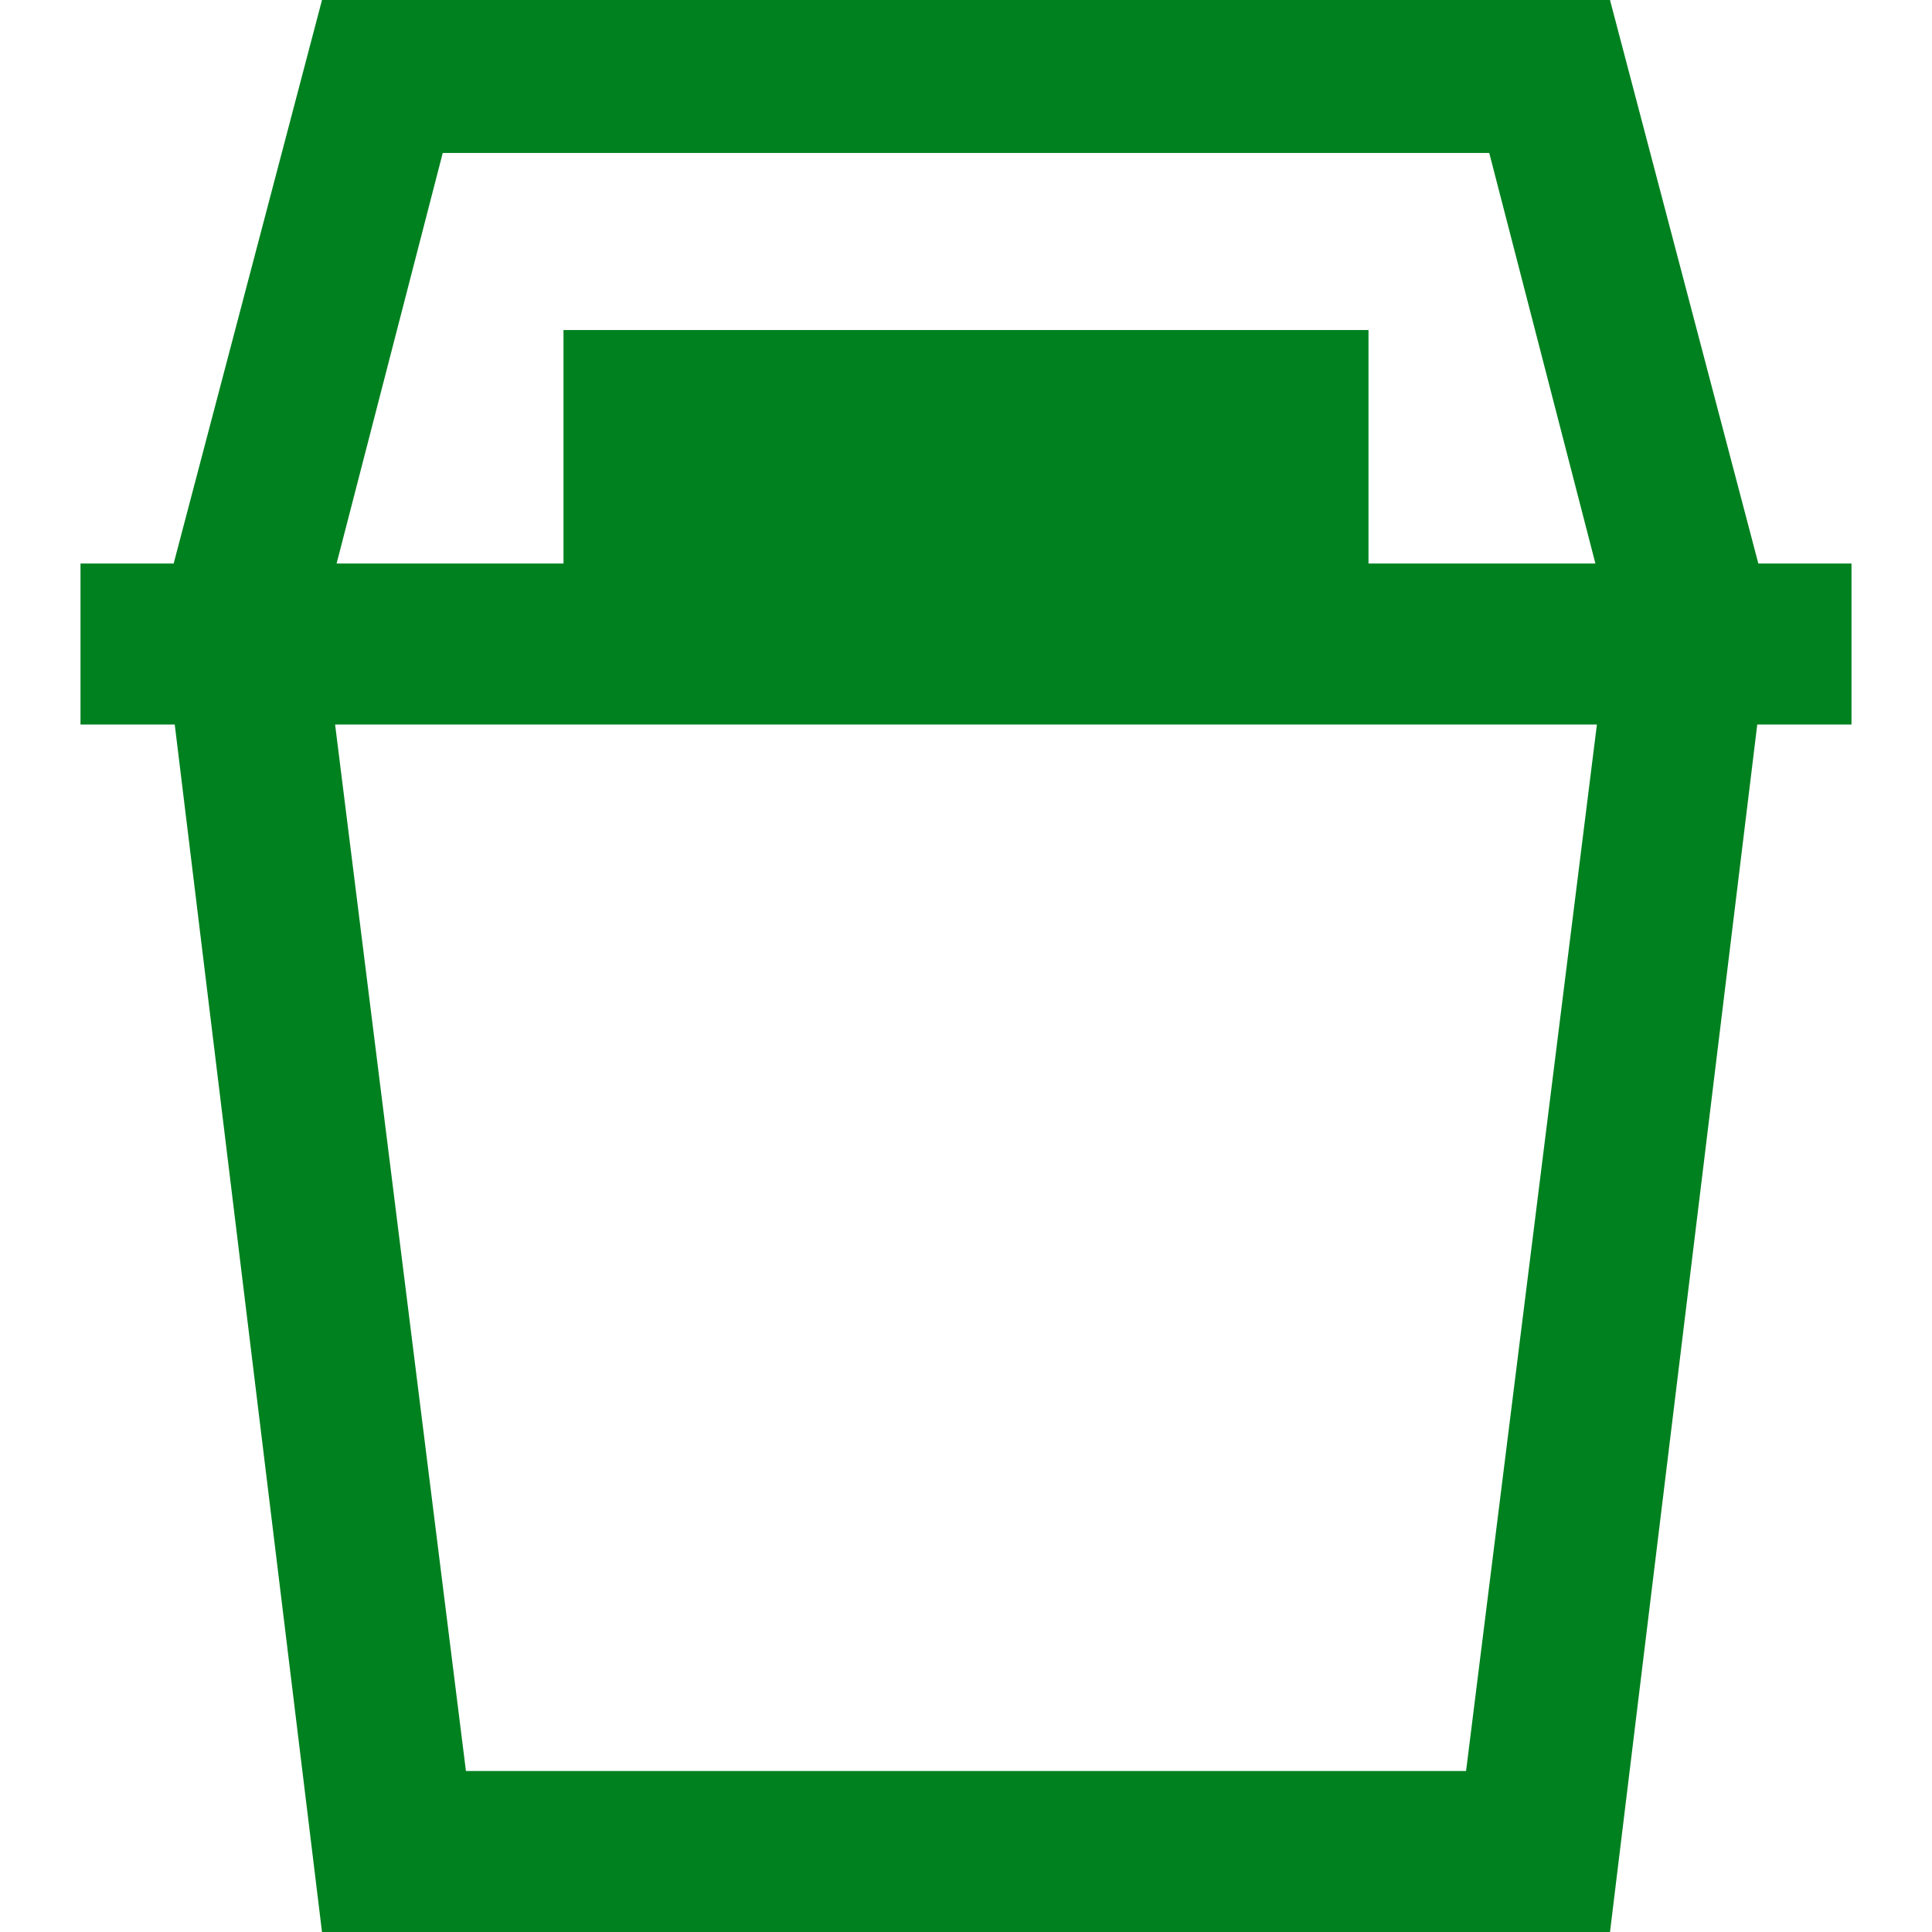
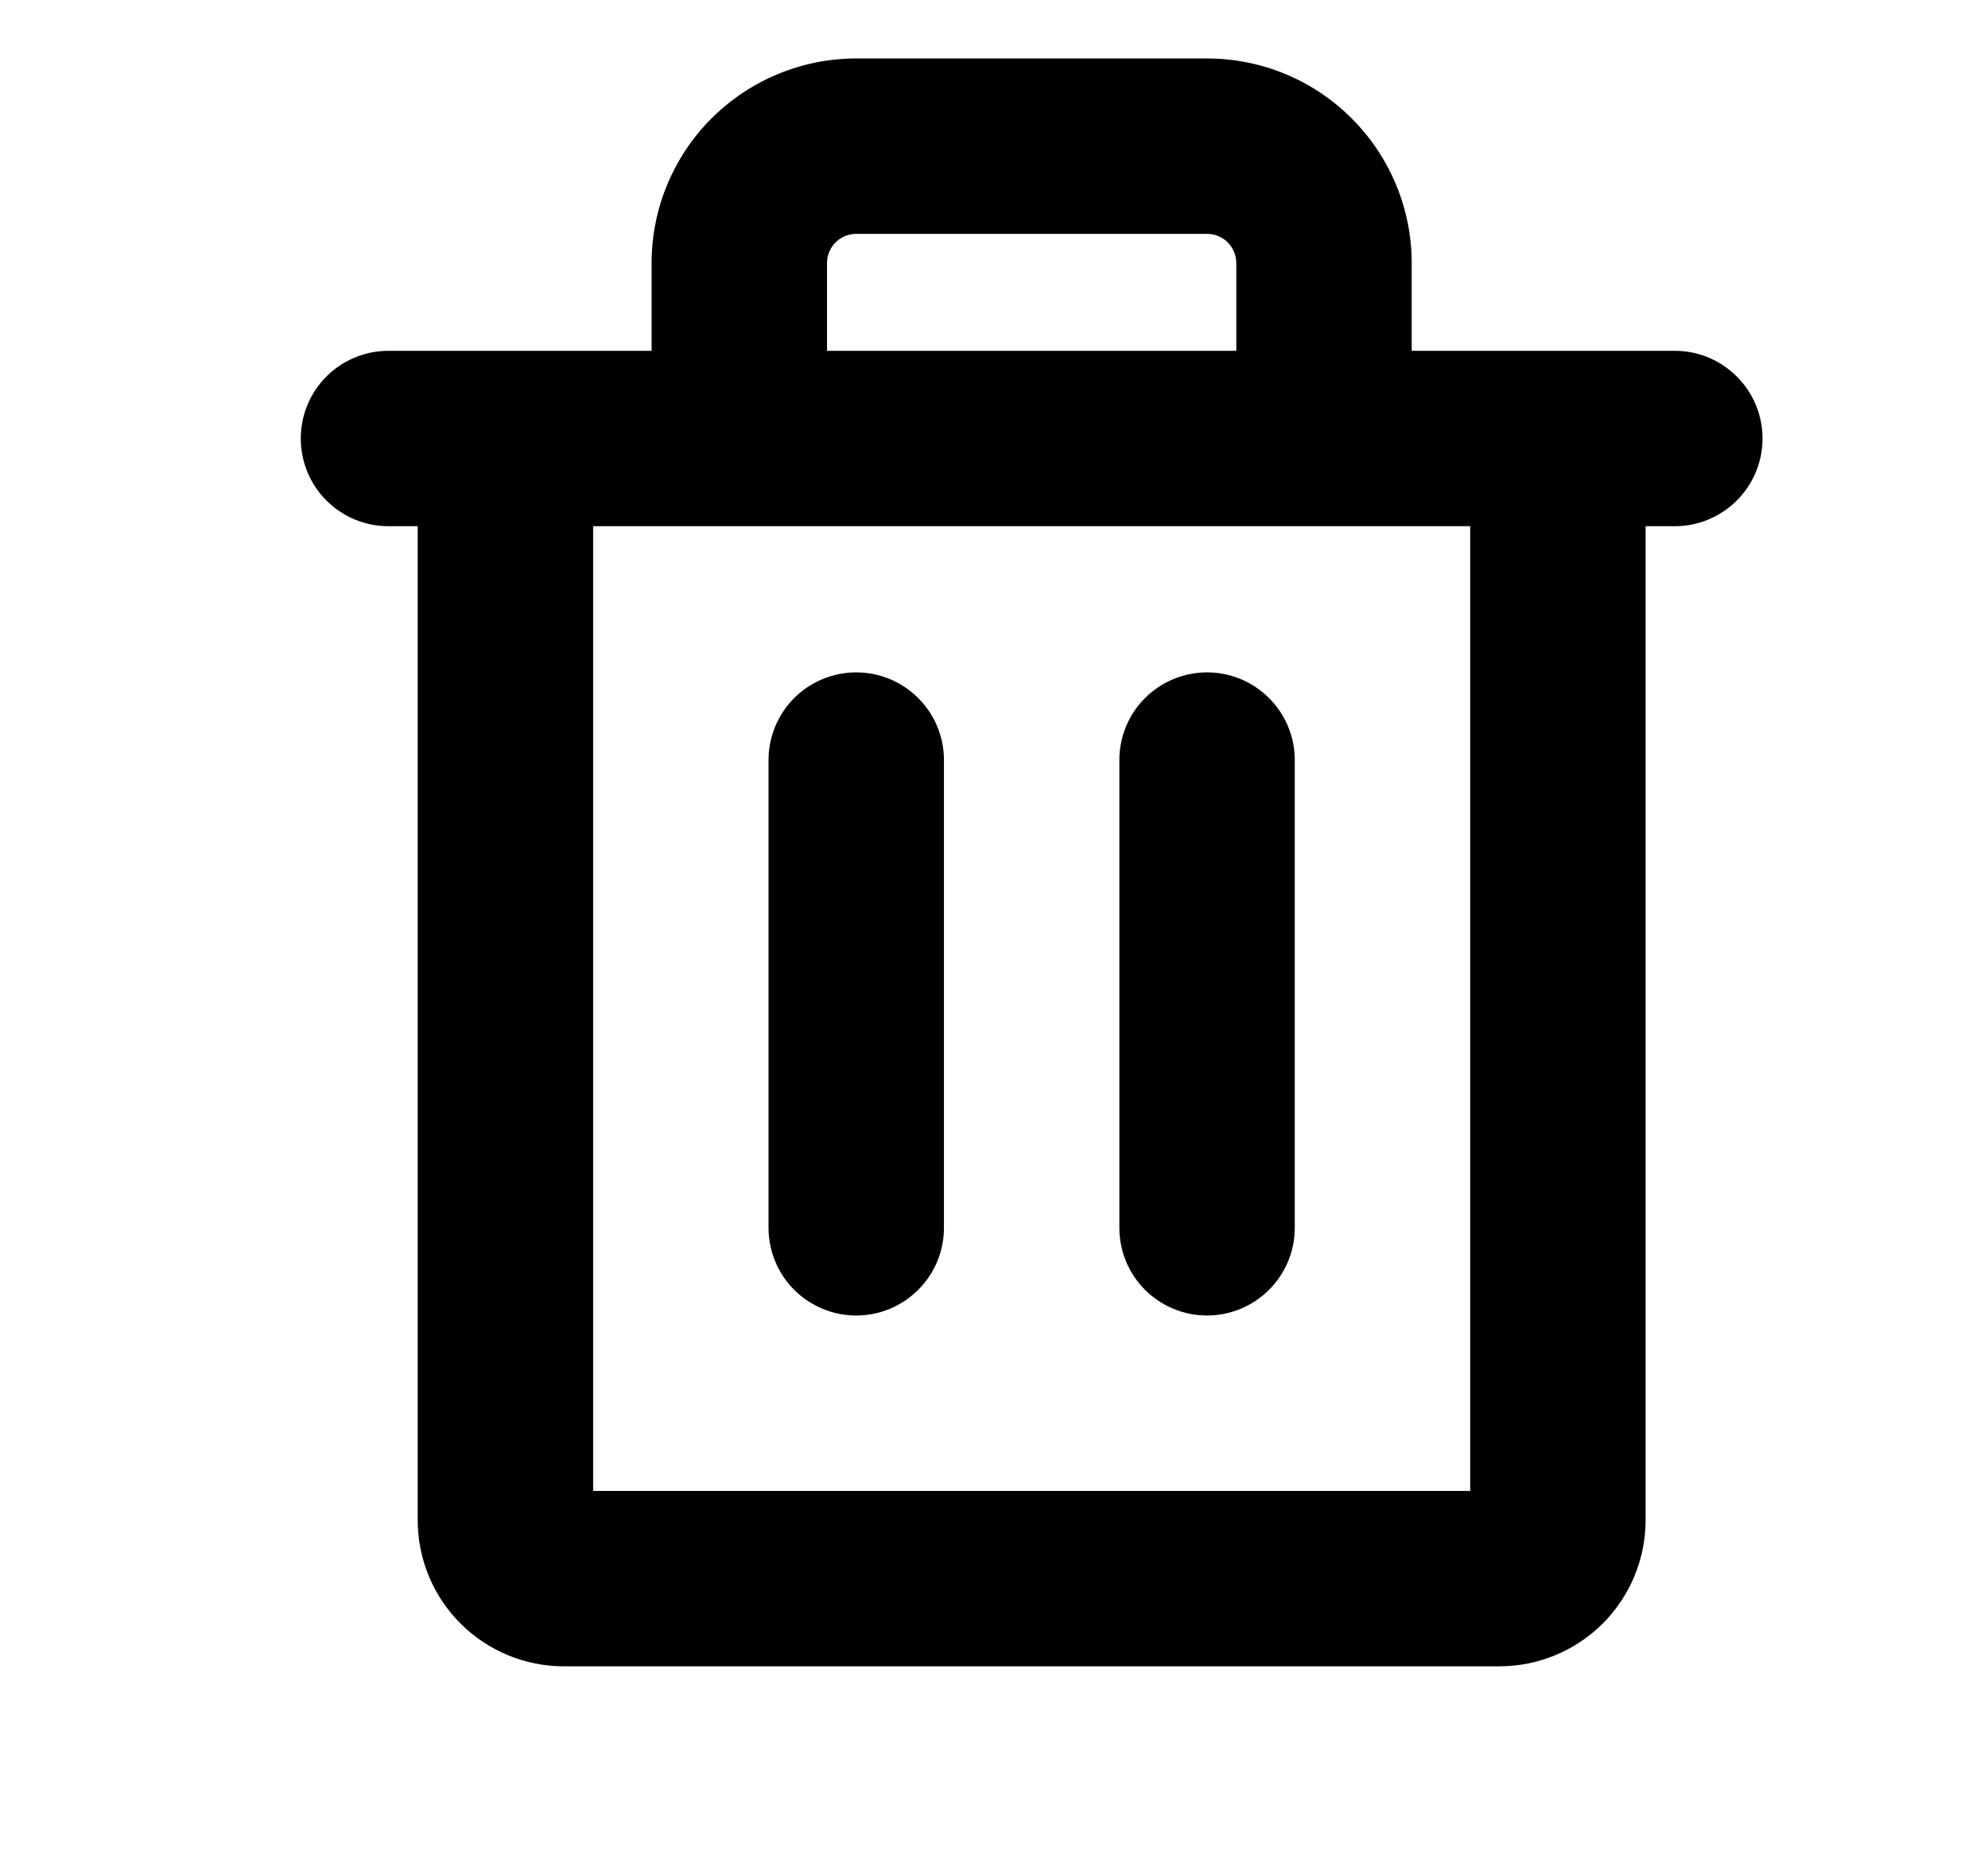
- <svg xmlns="http://www.w3.org/2000/svg" width="18" height="18" viewBox="0 0 18 18" fill="none">
-   <path fill-rule="evenodd" clip-rule="evenodd" d="M13.875 1.425H4.125L3.136 5.25H5.25V3.075H12.75V5.25L14.864 5.25L13.875 1.425ZM16.382 5.25L15.375 1.425L15 0H14.25H3.75H3L2.625 1.425L2.625 1.425L1.618 5.25H0.75V6.75H1.628L3 18H3.75H14.25H15L16.372 6.75H17.25V5.25H16.382ZM13.659 16.5L14.878 6.75H3.122L4.341 16.5H13.659Z" fill="#00811F" />
+ <svg xmlns="http://www.w3.org/2000/svg" width="17" height="16" viewBox="0 0 17 16" fill="none">
+   <path d="M14.322 3H12.072V2.25C12.072 1.786 11.887 1.341 11.559 1.013C11.231 0.684 10.786 0.5 10.322 0.5H7.322C6.858 0.5 6.413 0.684 6.084 1.013C5.756 1.341 5.572 1.786 5.572 2.25V3H3.322C3.123 3 2.932 3.079 2.791 3.22C2.651 3.36 2.572 3.551 2.572 3.75C2.572 3.949 2.651 4.14 2.791 4.28C2.932 4.421 3.123 4.5 3.322 4.5H3.572V13C3.572 13.332 3.703 13.649 3.938 13.884C4.172 14.118 4.49 14.25 4.822 14.25H12.822C13.153 14.25 13.471 14.118 13.706 13.884C13.94 13.649 14.072 13.332 14.072 13V4.5H14.322C14.521 4.5 14.711 4.421 14.852 4.28C14.993 4.14 15.072 3.949 15.072 3.75C15.072 3.551 14.993 3.36 14.852 3.22C14.711 3.079 14.521 3 14.322 3ZM7.072 2.25C7.072 2.184 7.098 2.12 7.145 2.073C7.192 2.026 7.255 2 7.322 2H10.322C10.388 2 10.452 2.026 10.499 2.073C10.545 2.12 10.572 2.184 10.572 2.25V3H7.072V2.25ZM12.572 12.75H5.072V4.5H12.572V12.75ZM8.072 6.5V10.5C8.072 10.699 7.993 10.89 7.852 11.03C7.711 11.171 7.521 11.25 7.322 11.25C7.123 11.25 6.932 11.171 6.791 11.03C6.651 10.89 6.572 10.699 6.572 10.5V6.5C6.572 6.301 6.651 6.11 6.791 5.97C6.932 5.829 7.123 5.75 7.322 5.75C7.521 5.75 7.711 5.829 7.852 5.97C7.993 6.11 8.072 6.301 8.072 6.5ZM11.072 6.5V10.5C11.072 10.699 10.993 10.89 10.852 11.03C10.711 11.171 10.521 11.25 10.322 11.25C10.123 11.25 9.932 11.171 9.791 11.03C9.651 10.89 9.572 10.699 9.572 10.5V6.5C9.572 6.301 9.651 6.11 9.791 5.97C9.932 5.829 10.123 5.75 10.322 5.75C10.521 5.75 10.711 5.829 10.852 5.97C10.993 6.11 11.072 6.301 11.072 6.5Z" fill="black" />
</svg>
